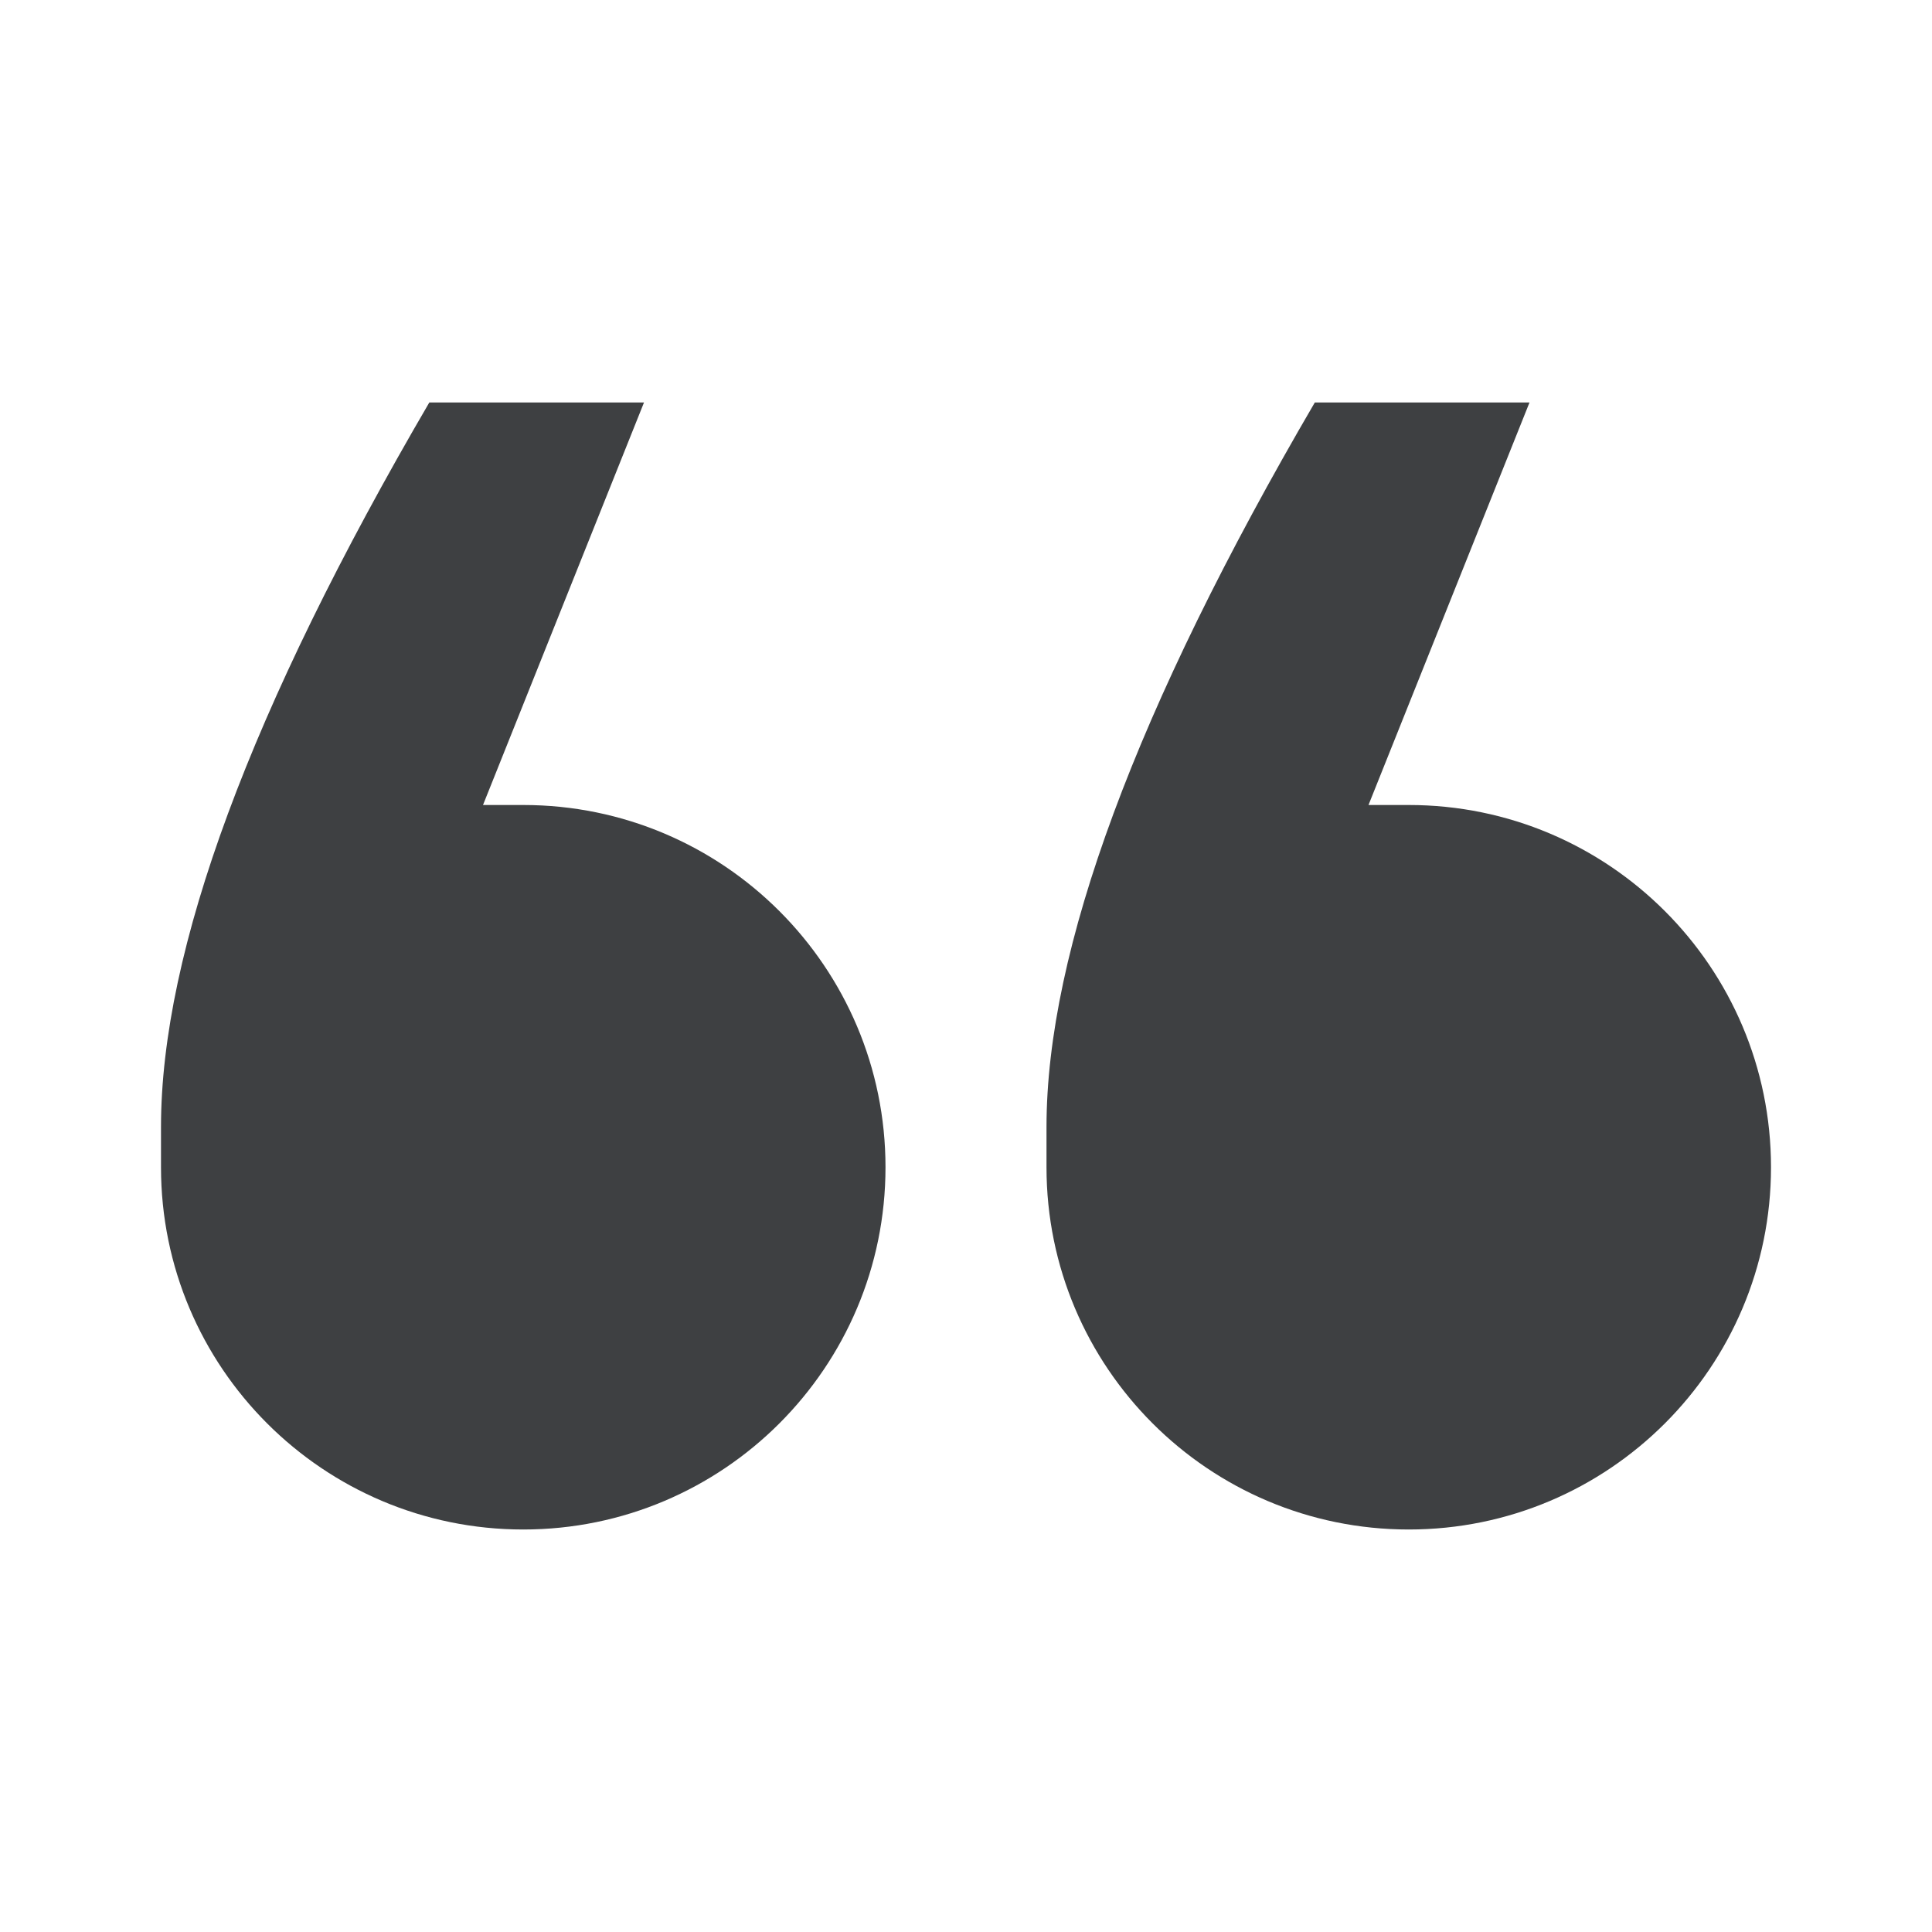
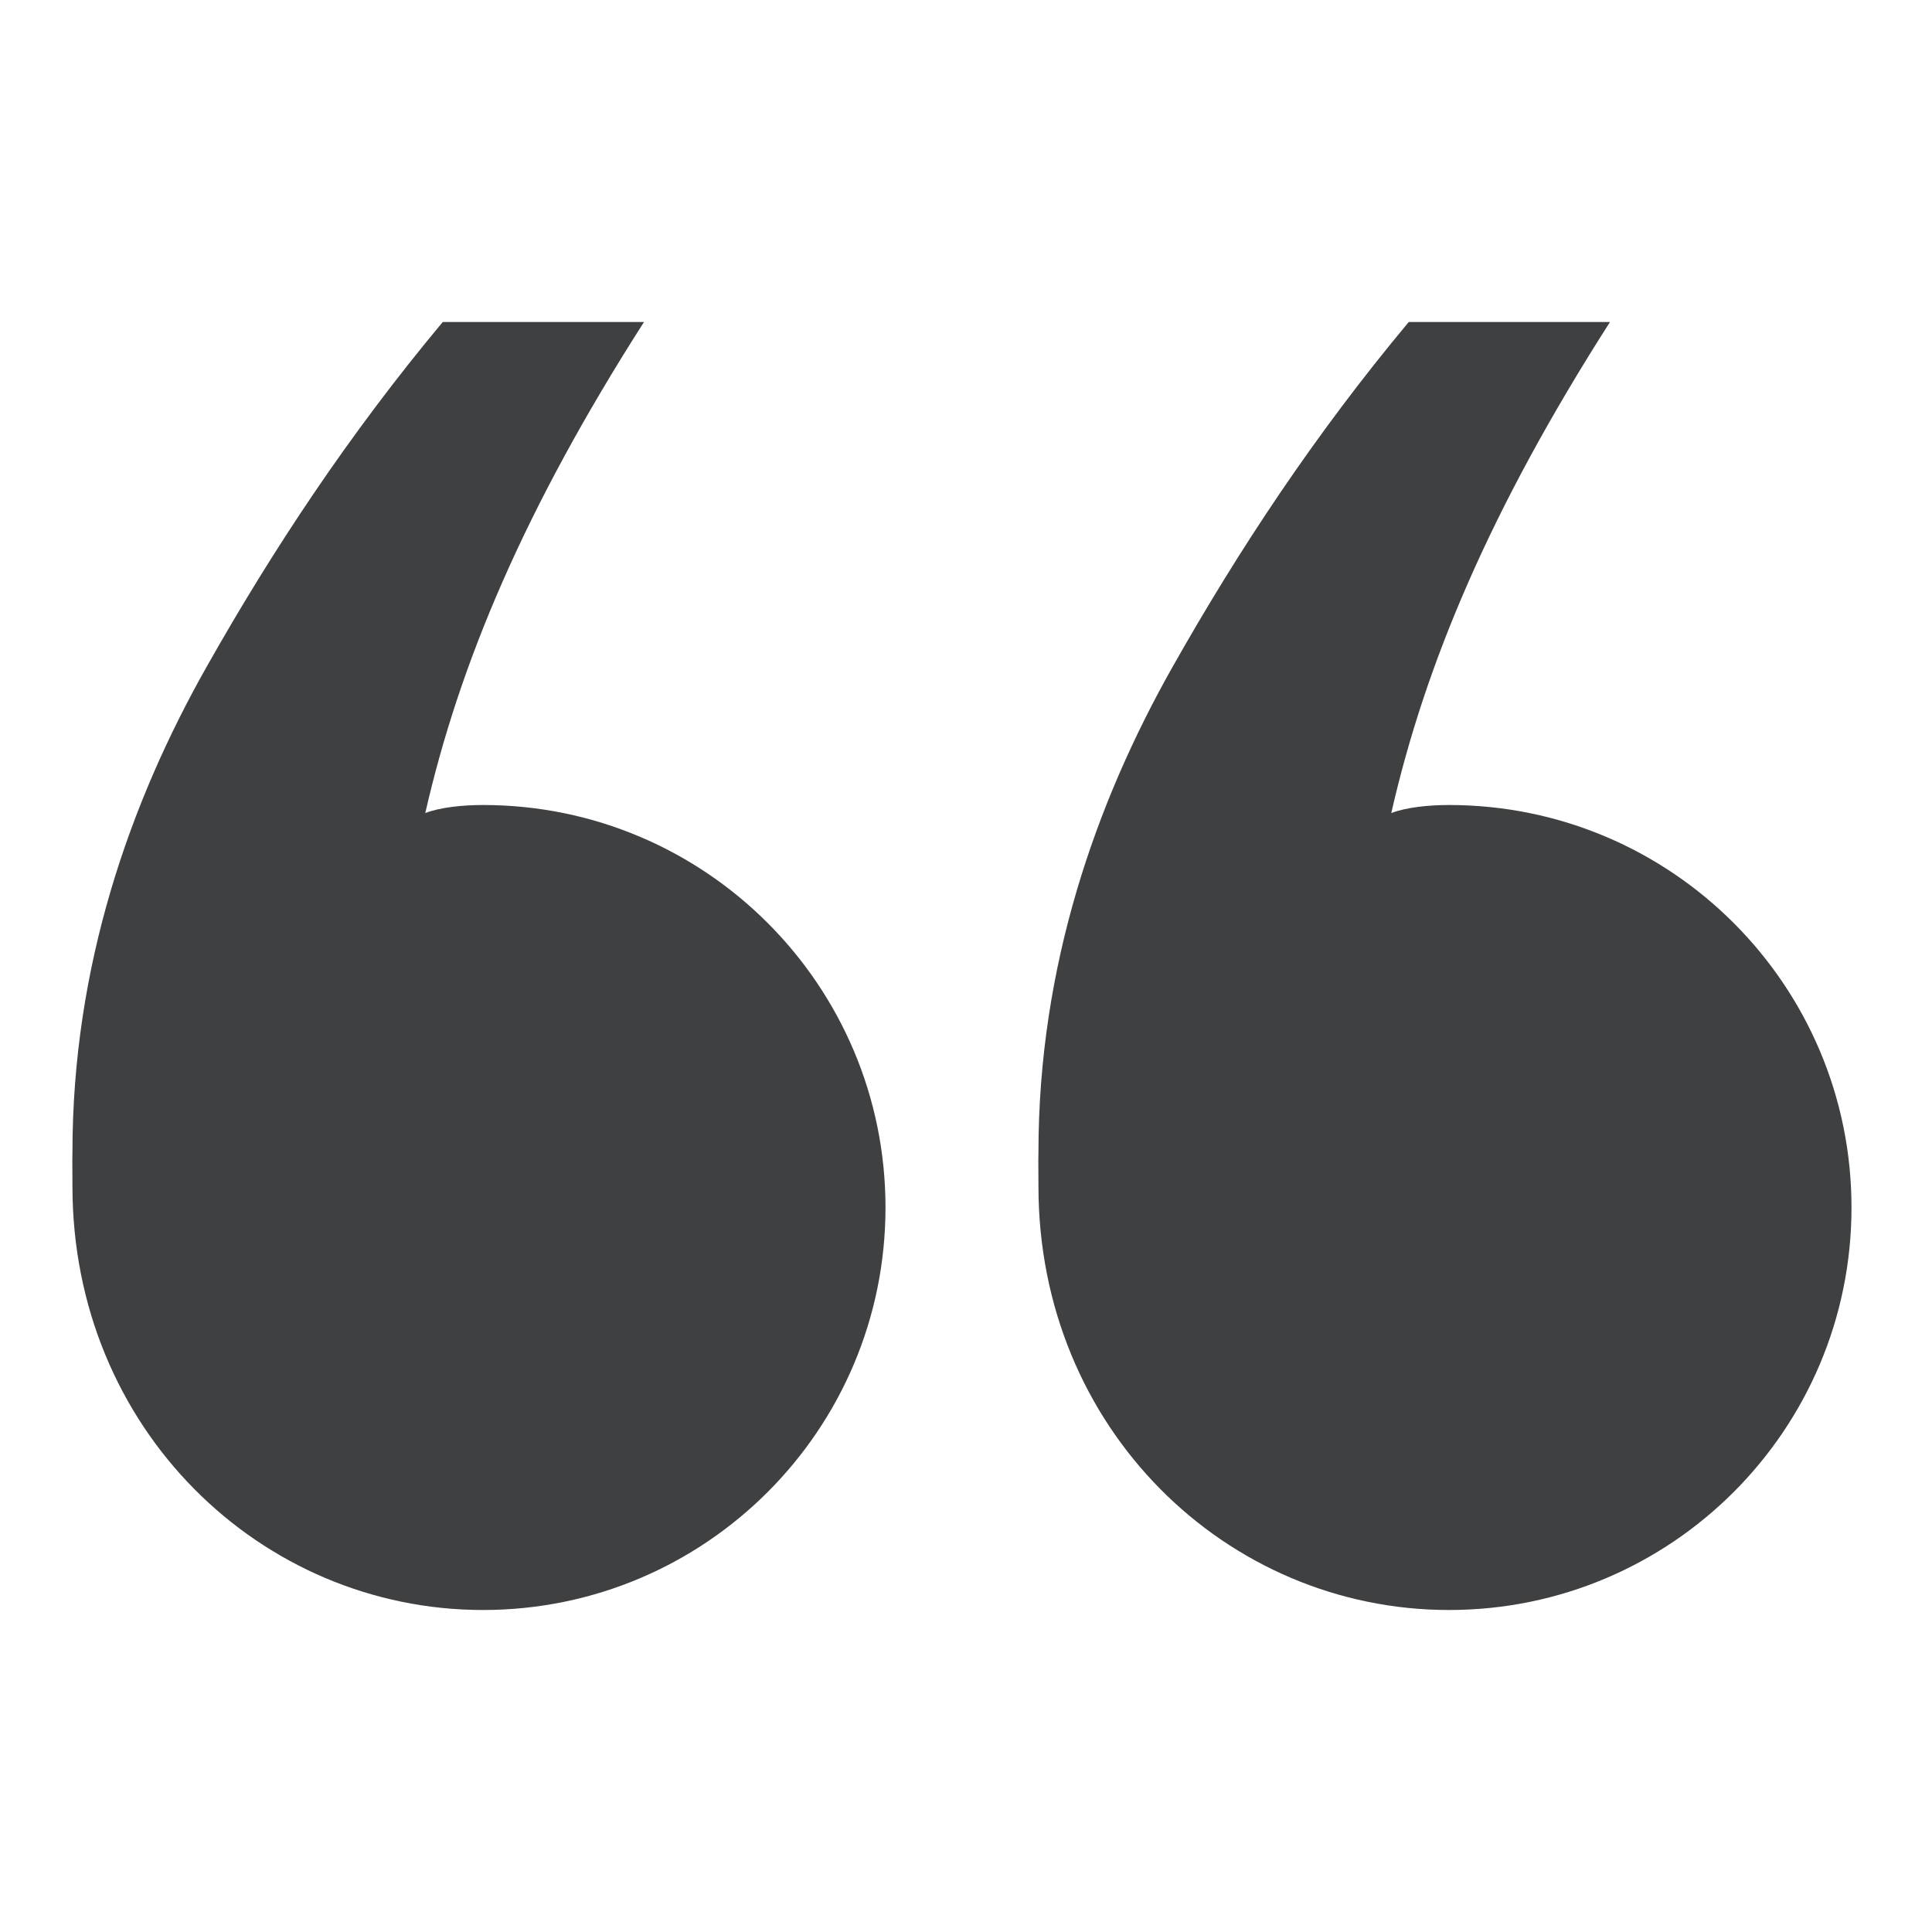
<svg xmlns="http://www.w3.org/2000/svg" width="24" height="24" viewBox="0 0 24 24" fill="none">
-   <path fill-rule="evenodd" clip-rule="evenodd" d="M19 5H16.333C14.111 8.805 13 11.805 13 14C13 14.17 13 14.336 13 14.5C13 16.985 15.015 19 17.5 19C19.985 19 22 16.985 22 14.5C22 12.015 19.985 10 17.5 10H17L19 5ZM8 5H5.333C3.111 8.805 2 11.805 2 14C2 14.17 2 14.336 2 14.5C2 16.985 4.015 19 6.5 19C8.985 19 11 16.985 11 14.5C11 12.015 8.985 10 6.5 10H6L8 5Z" fill="#3E4042" />
+   <path fill-rule="evenodd" clip-rule="evenodd" d="M0.899 14.526C0.899 14.583 0.9 14.652 0.9 14.737C0.9 17.75 3.239 20 6 20C8.761 20 11 17.762 11 15C11 12.239 8.761 10 6 10C5.756 10 5.473 10.027 5.283 10.1C5.706 8.243 6.518 6.317 8 4H5.5C4.333 5.398 3.387 6.831 2.568 8.281C1.613 9.97 0.9 12 0.9 14.314C0.898 14.371 0.898 14.434 0.899 14.526ZM12.899 14.526C12.899 14.583 12.9 14.652 12.9 14.737C12.9 17.75 15.239 20 18 20C20.761 20 23 17.762 23 15C23 12.239 20.761 10 18 10C17.756 10 17.473 10.027 17.283 10.1C17.706 8.243 18.518 6.317 20 4H17.5C16.333 5.398 15.387 6.831 14.568 8.281C13.613 9.97 12.9 12 12.9 14.314C12.898 14.371 12.898 14.434 12.899 14.526Z" fill="#3E4042" />
</svg>
